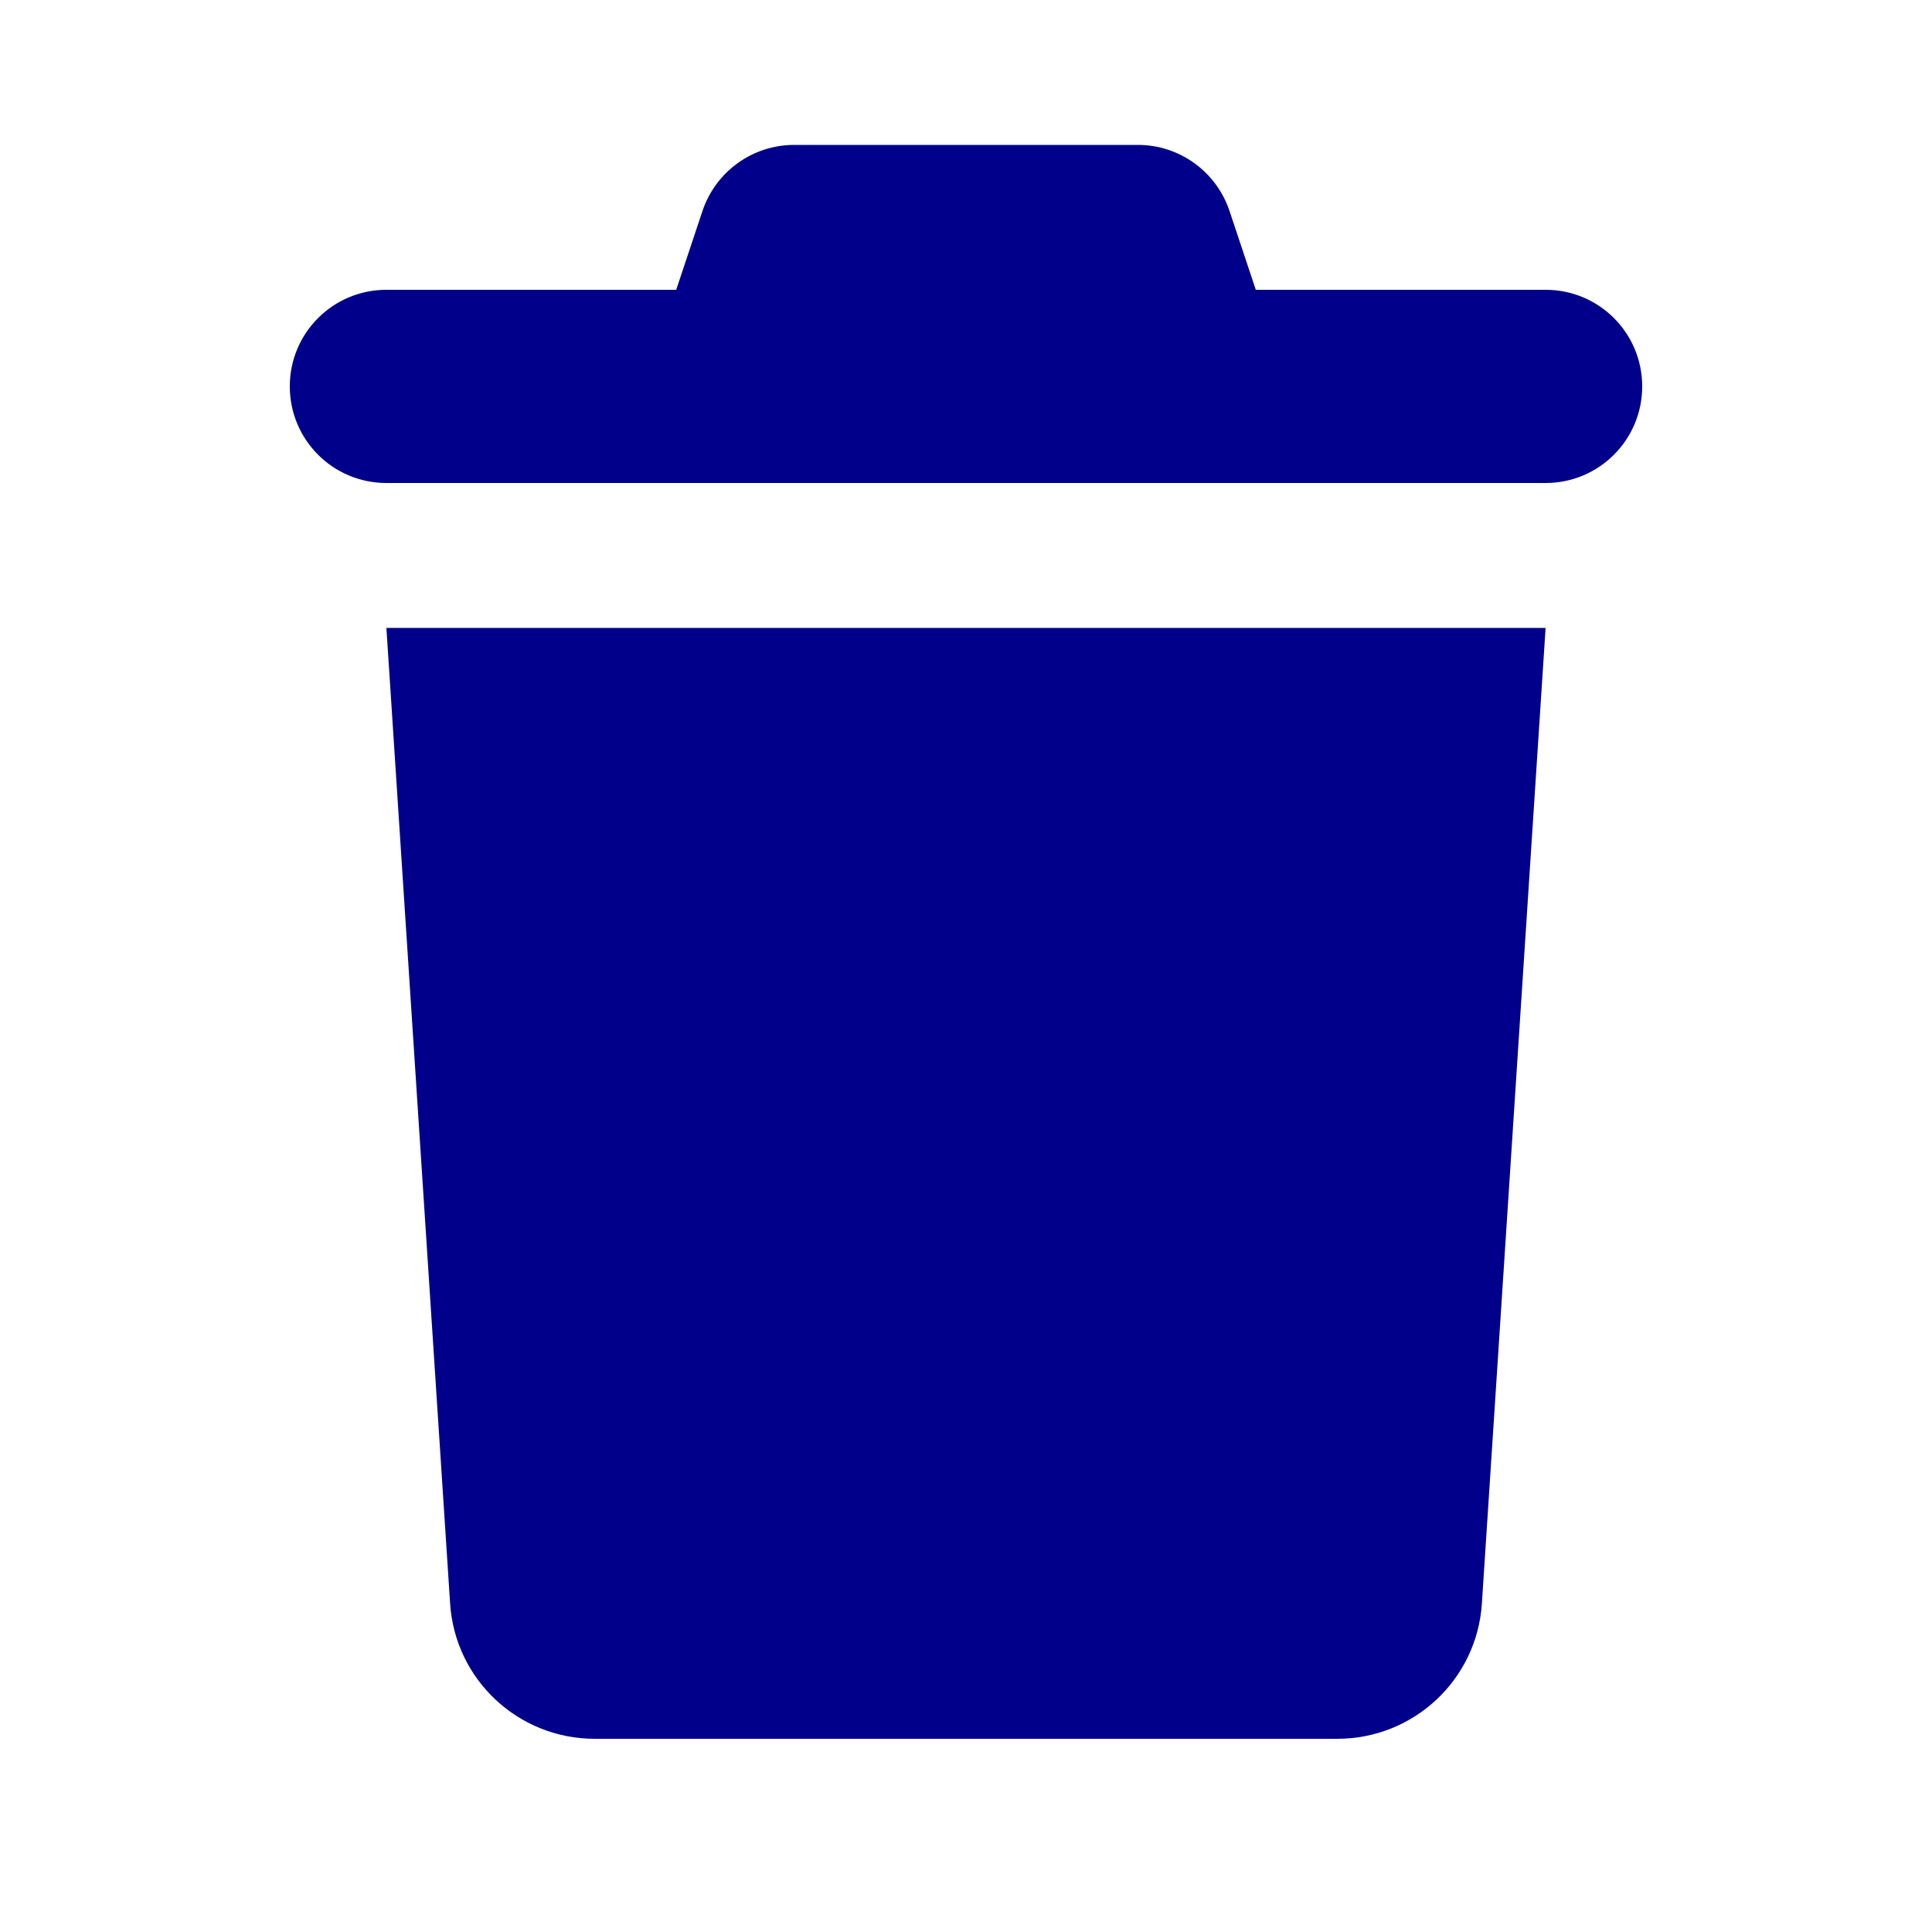
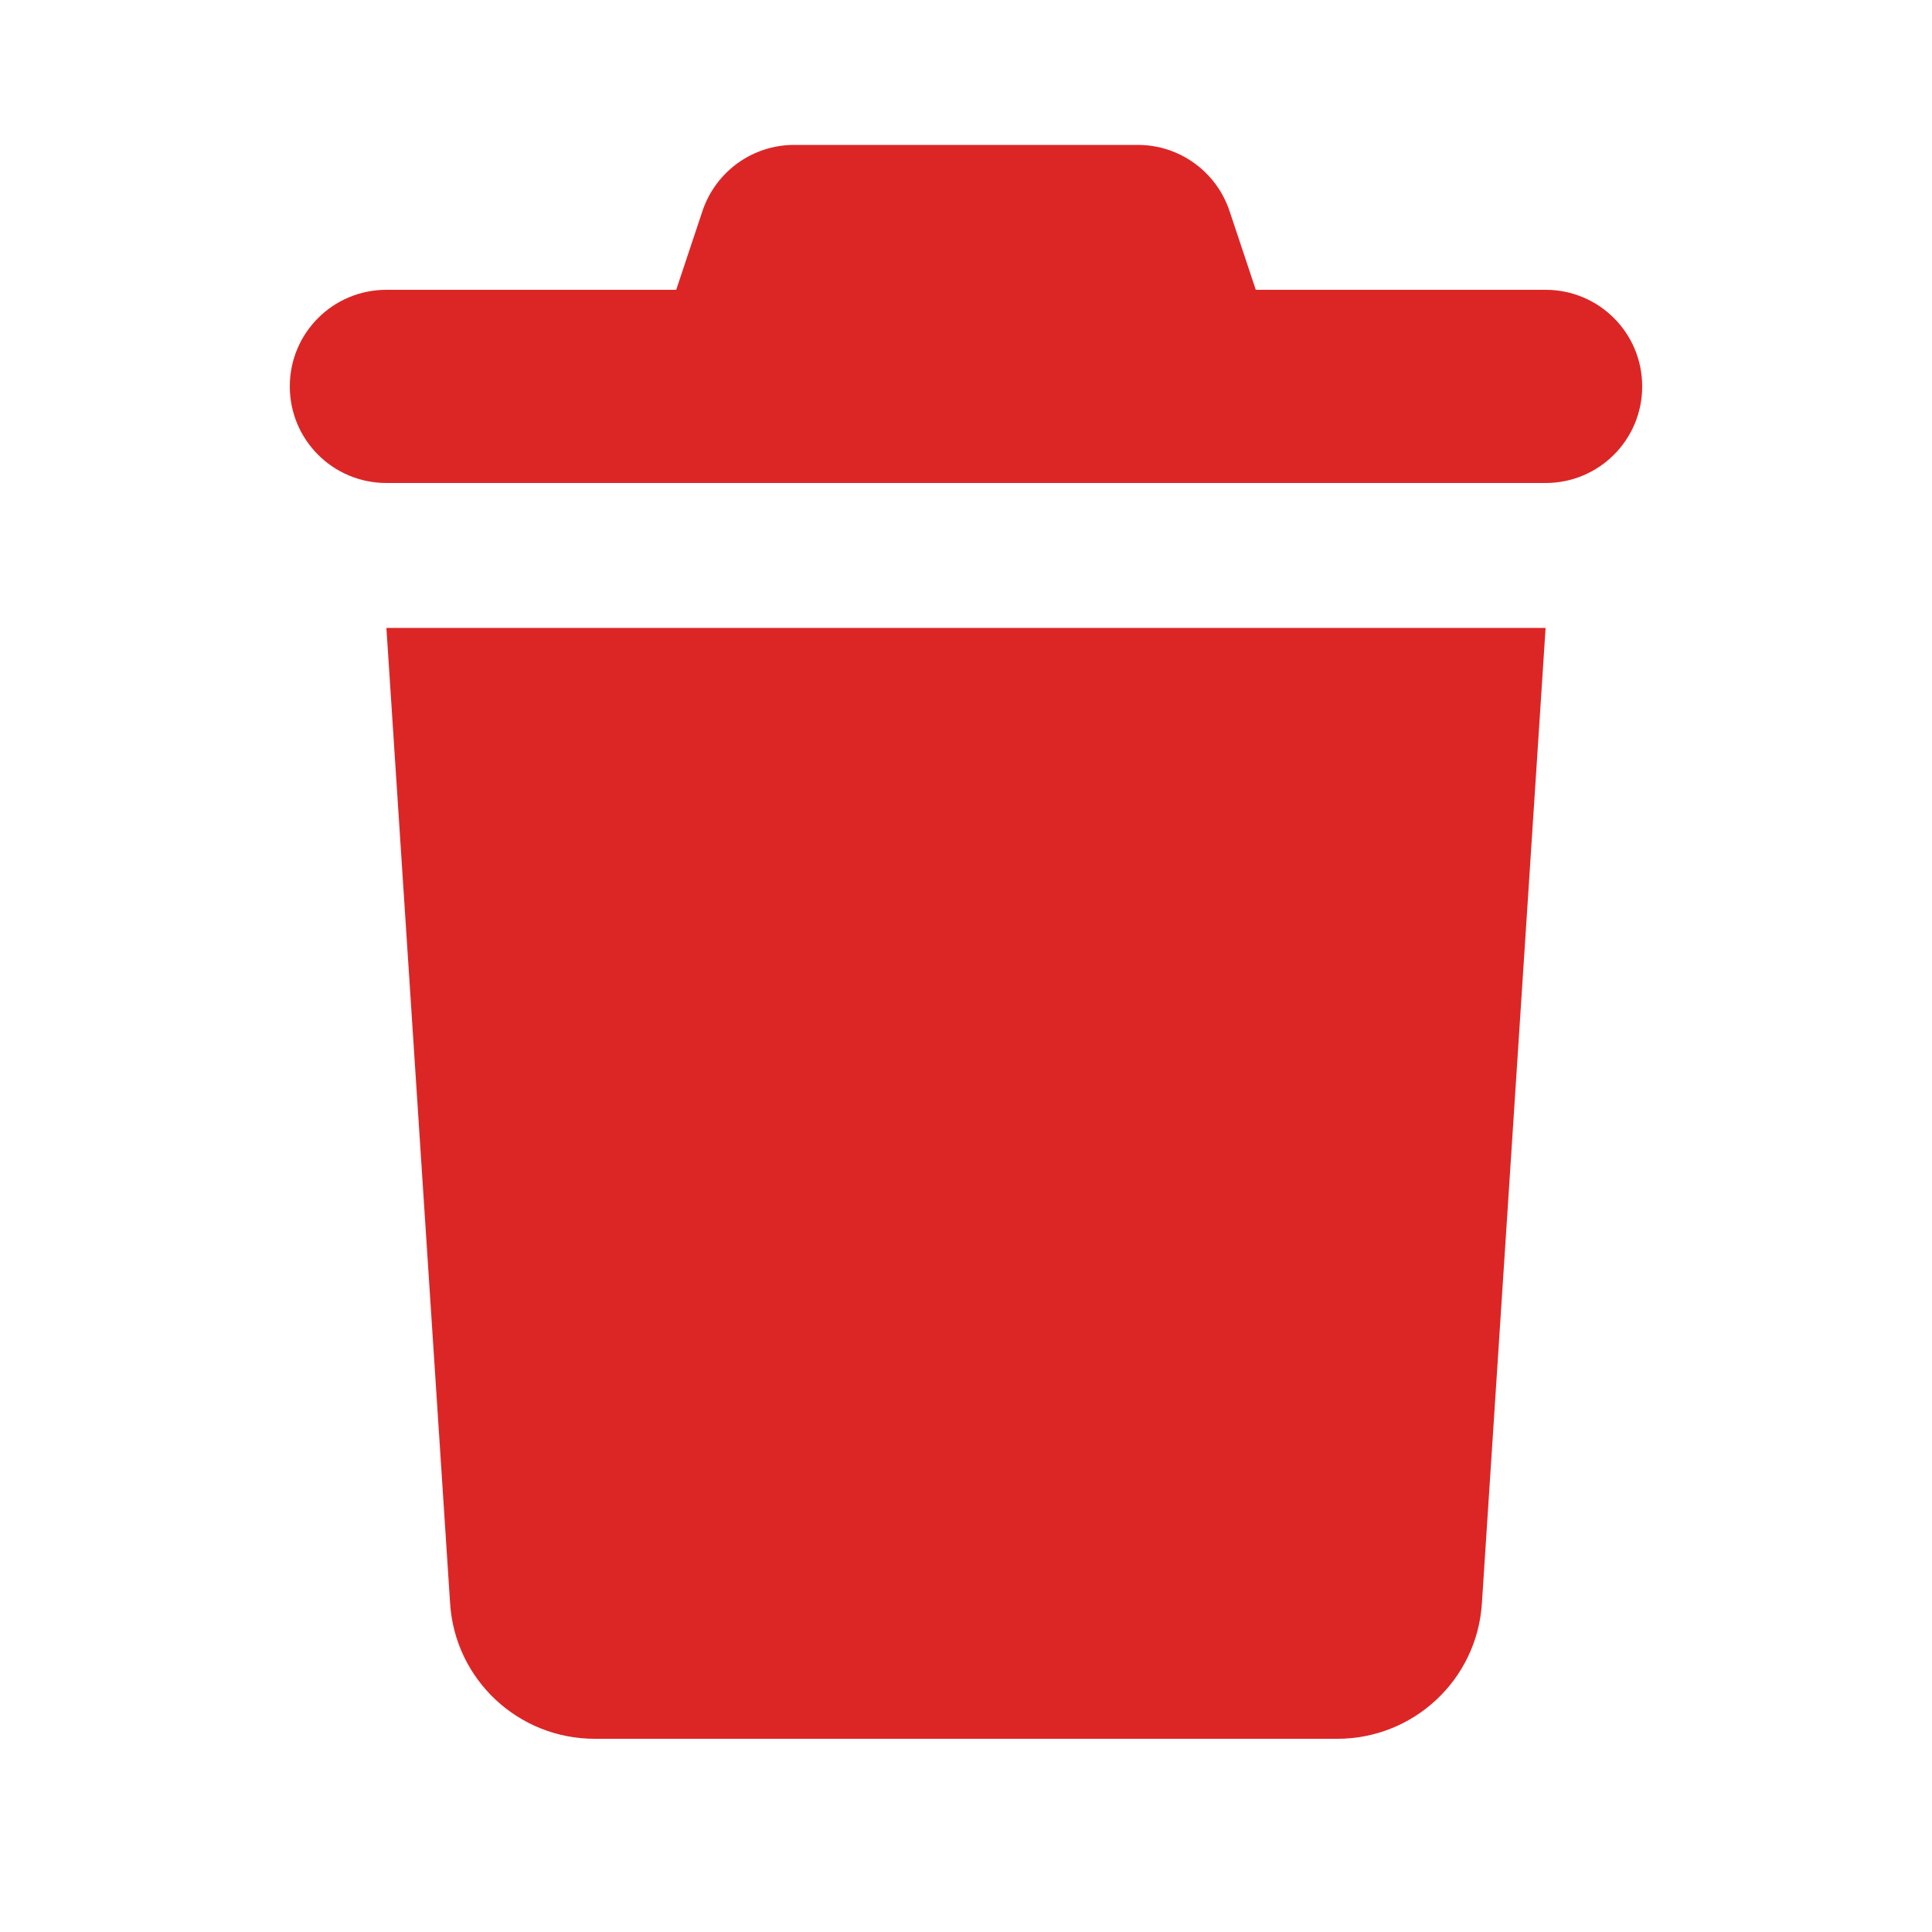
- <svg xmlns="http://www.w3.org/2000/svg" viewBox="0 0 640 640" fill="#00008B">
+ <svg xmlns="http://www.w3.org/2000/svg" viewBox="0 0 640 640" fill="#DC2626">
  <path d="M232.7 69.9L224 96L128 96C110.3 96 96 110.3 96 128C96 145.7 110.3 160 128 160L512 160C529.7 160 544 145.7 544 128C544 110.3 529.7 96 512 96L416 96L407.3 69.9C402.9 56.8 390.7 48 376.9 48L263.1 48C249.3 48 237.1 56.8 232.7 69.9zM512 208L128 208L149.1 531.1C150.7 556.4 171.7 576 197 576L443 576C468.3 576 489.3 556.4 490.9 531.1L512 208z" />
</svg>
